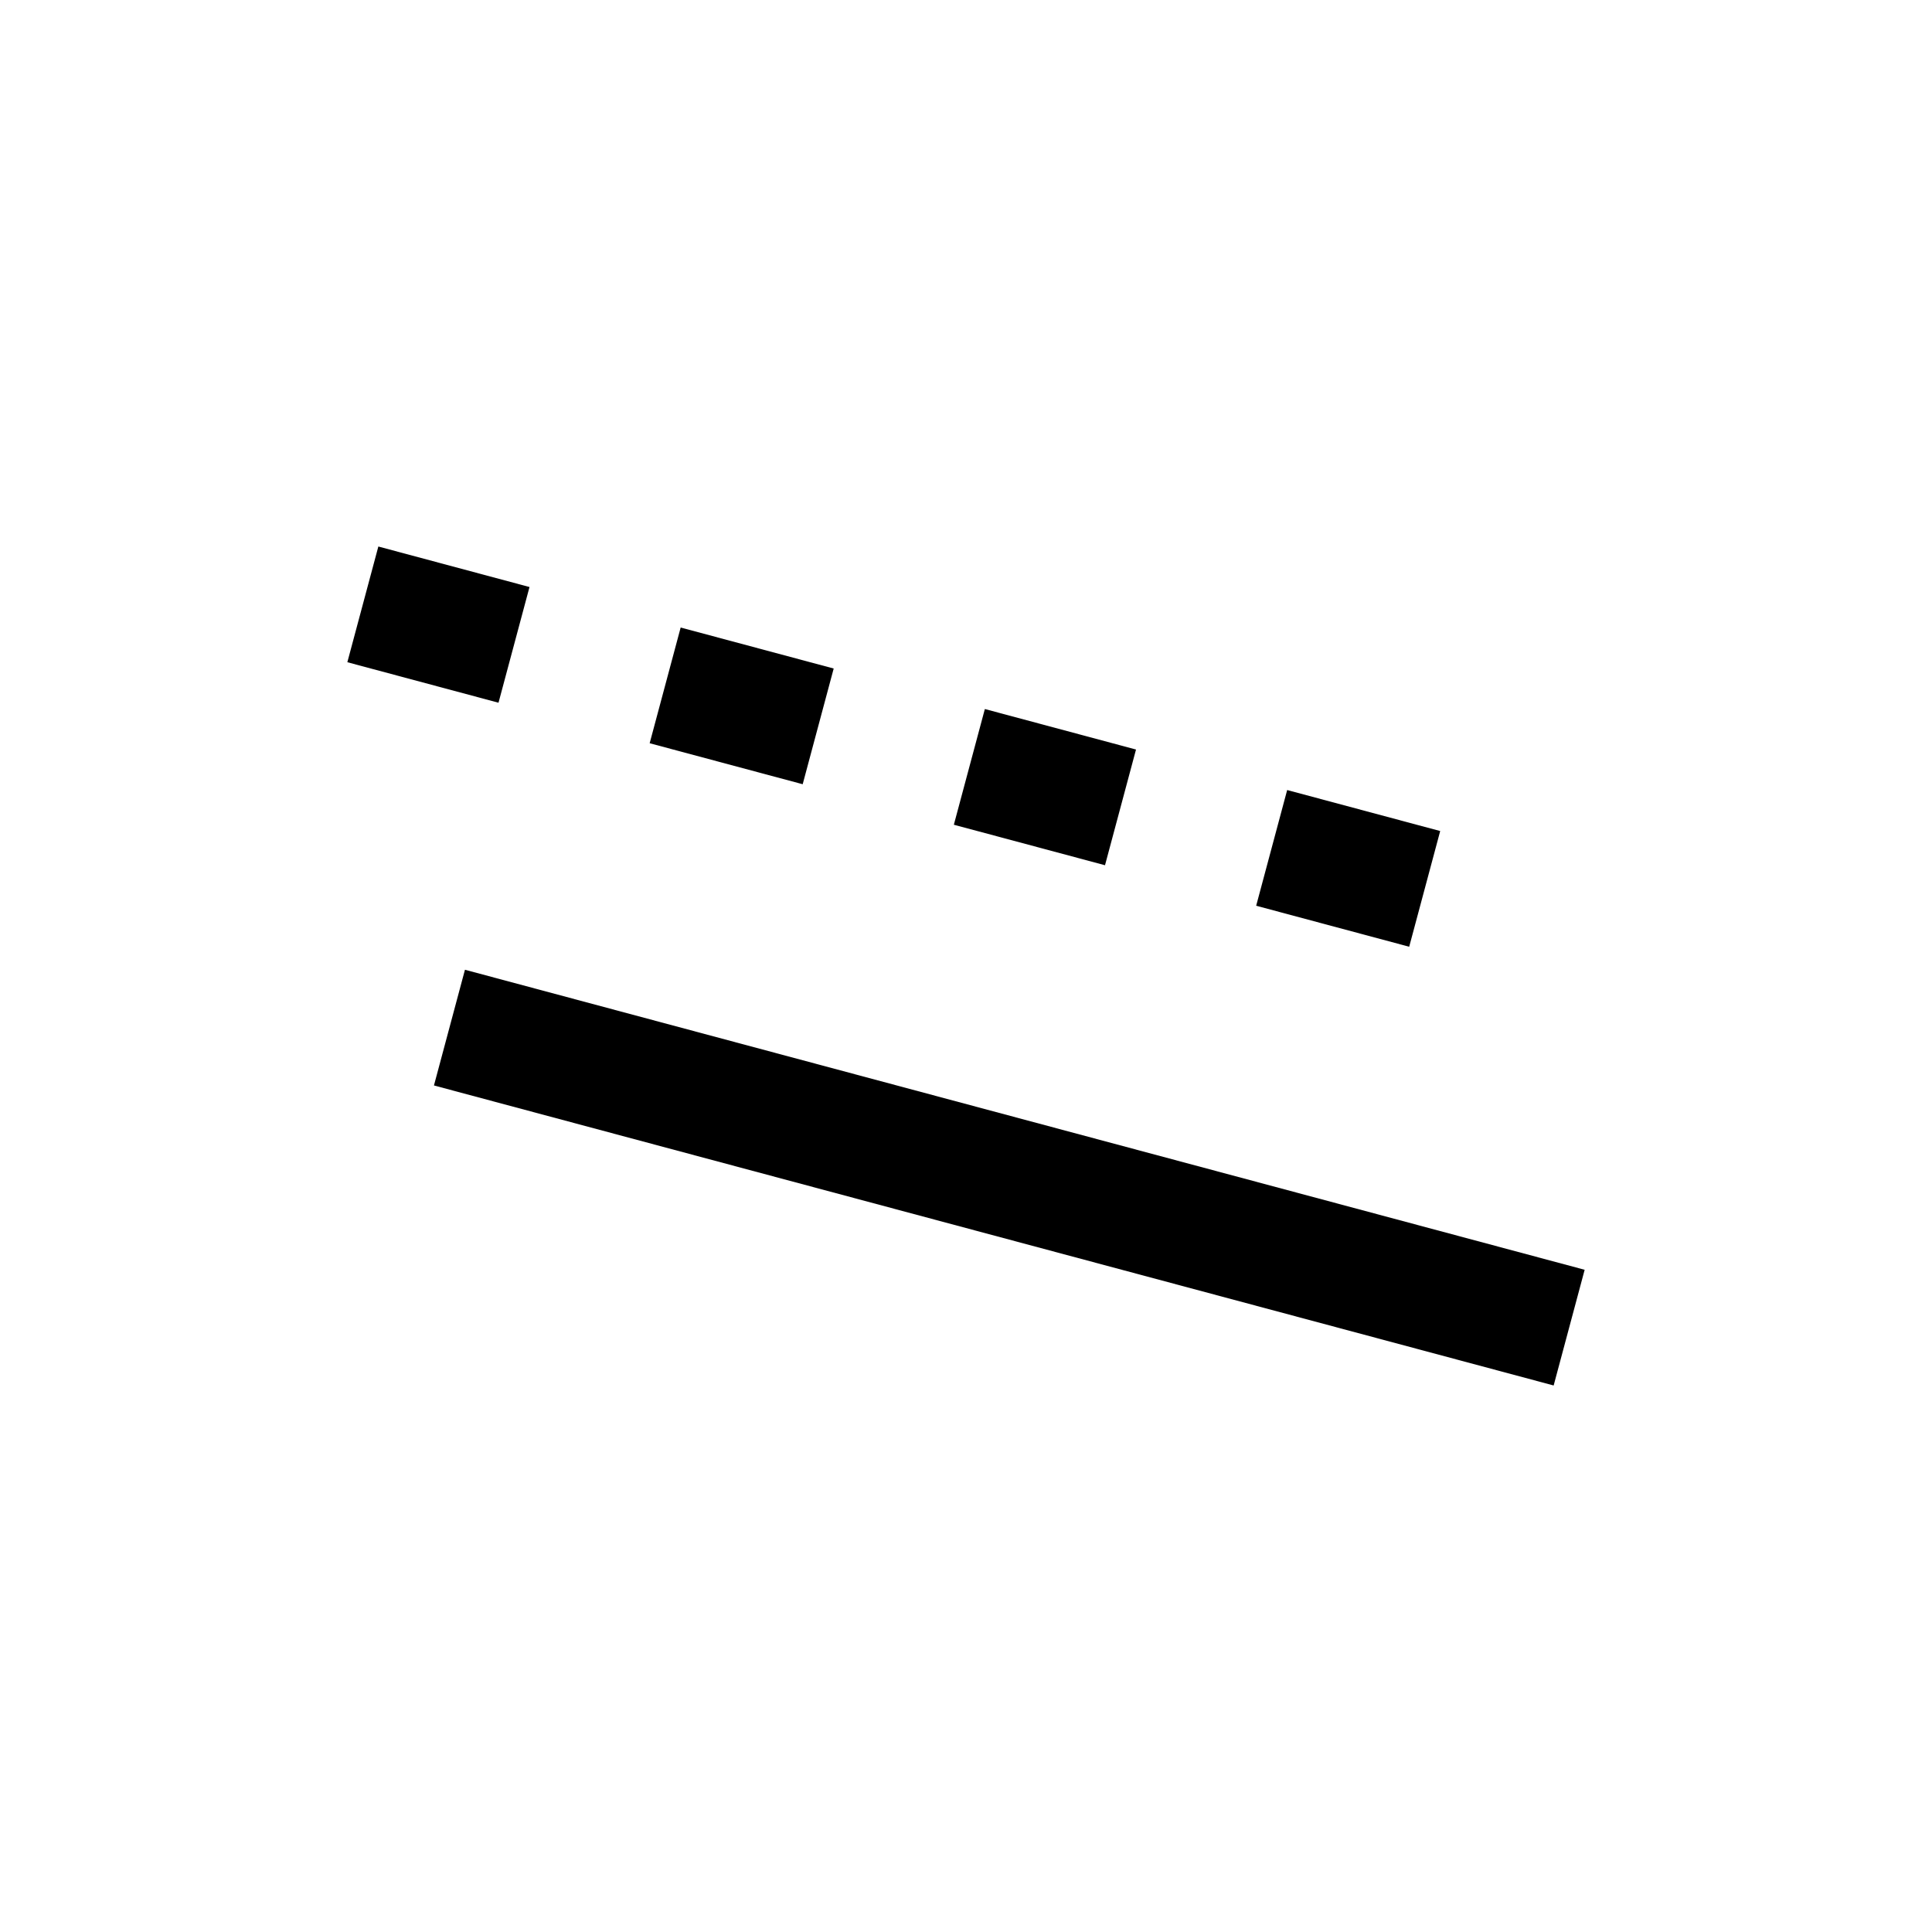
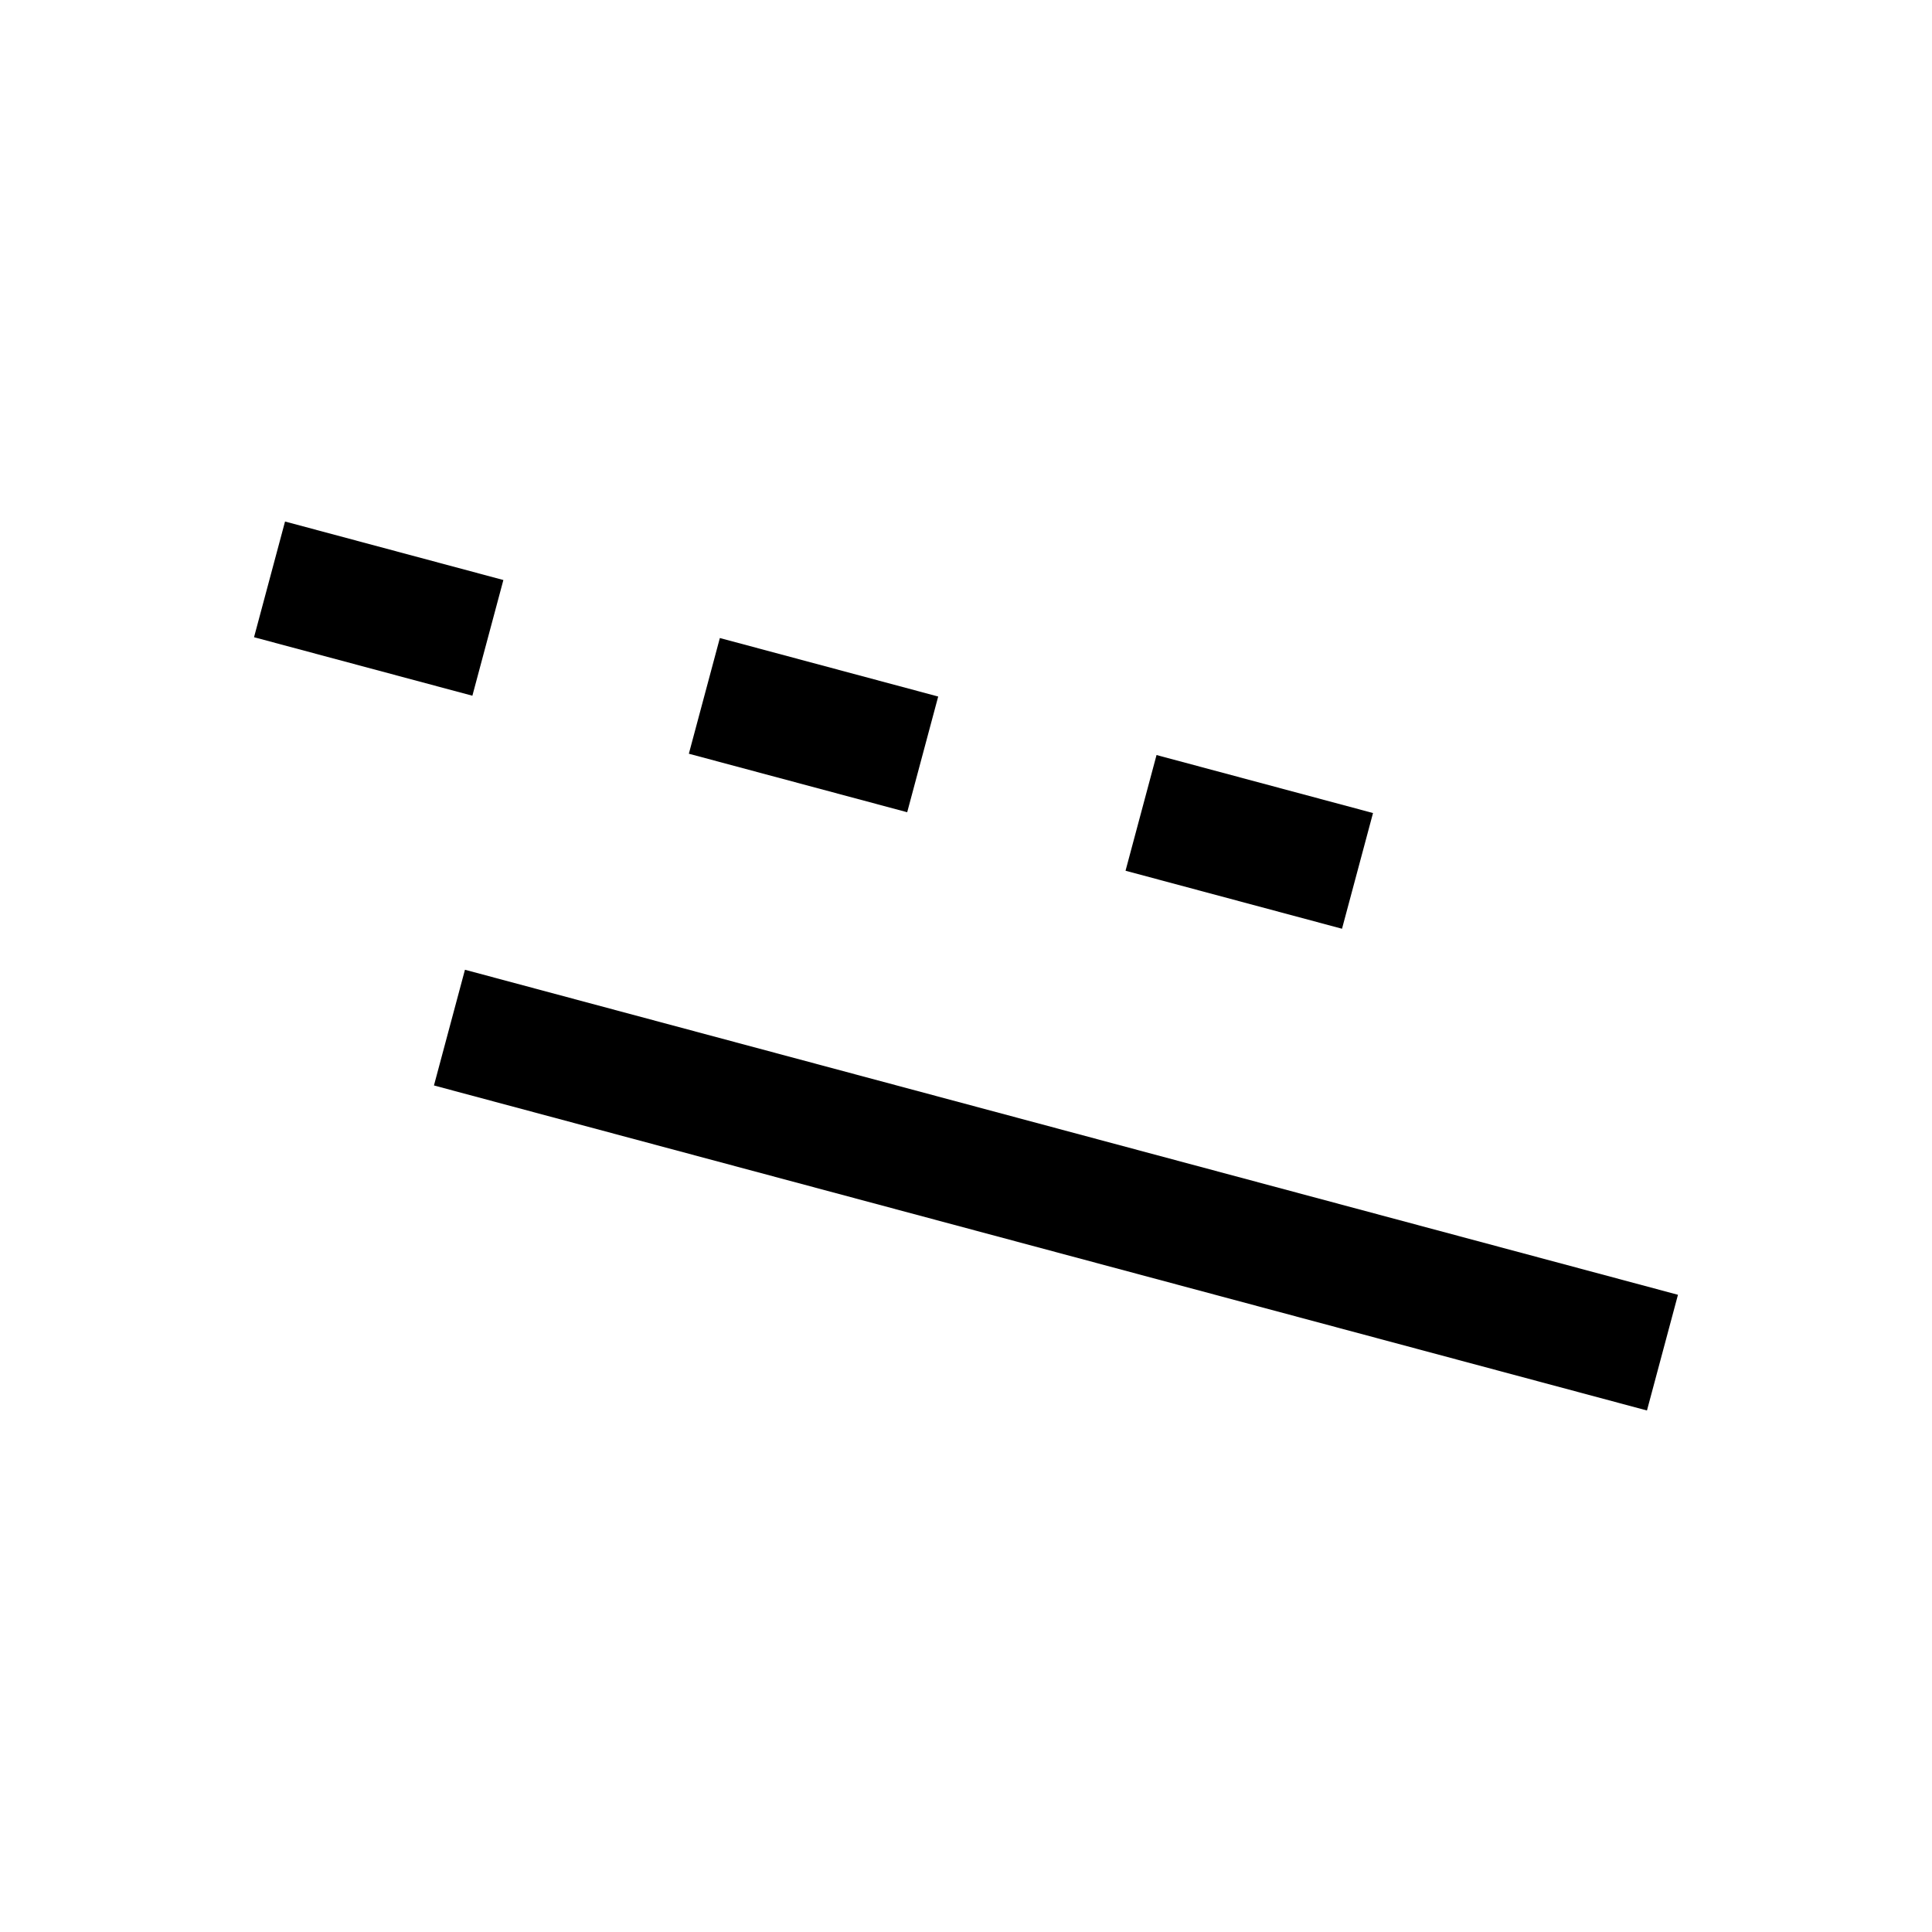
<svg xmlns="http://www.w3.org/2000/svg" width="24" height="24" viewBox="0 0 24 24">
-   <path fill="none" stroke-width="0.062" stroke-linecap="butt" stroke-linejoin="round" stroke="rgb(0%, 0%, 0%)" stroke-opacity="1" stroke-miterlimit="10" d="M 0.25 0.6 L 0.85 0.6 " transform="matrix(23.18222, 6.211657, -6.211657, 23.18222, 3.514719, -2.696938)" />
-   <path fill="none" stroke-width="0.062" stroke-linecap="butt" stroke-linejoin="round" stroke="rgb(0%, 0%, 0%)" stroke-opacity="1" stroke-miterlimit="10" d="M 0.15 0.4 L 0.231 0.4 M 0.312 0.4 L 0.394 0.4 M 0.475 0.4 L 0.556 0.4 M 0.637 0.4 L 0.719 0.4 " transform="matrix(23.18222, 6.211657, -6.211657, 23.18222, 3.514719, -2.696938)" />
+   <path fill="none" stroke-width="0.062" stroke-linecap="butt" stroke-linejoin="round" stroke="rgb(0%, 0%, 0%)" stroke-opacity="1" stroke-miterlimit="10" d="M 0.25 0.6 L 0.9 0.6 " transform="matrix(23.18222, 6.211657, -6.211657, 23.18222, 3.514719, -2.696938)" />
+   <path fill="none" stroke-width="0.062" stroke-linecap="butt" stroke-linejoin="round" stroke="rgb(0%, 0%, 0%)" stroke-opacity="1" stroke-miterlimit="10" d="M 0.1 0.4 L 0.217 0.4 M 0.333 0.4 L 0.45 0.4 M 0.567 0.4 L 0.683 0.4 " transform="matrix(23.18222, 6.211657, -6.211657, 23.18222, 3.514719, -2.696938)" />
</svg>
